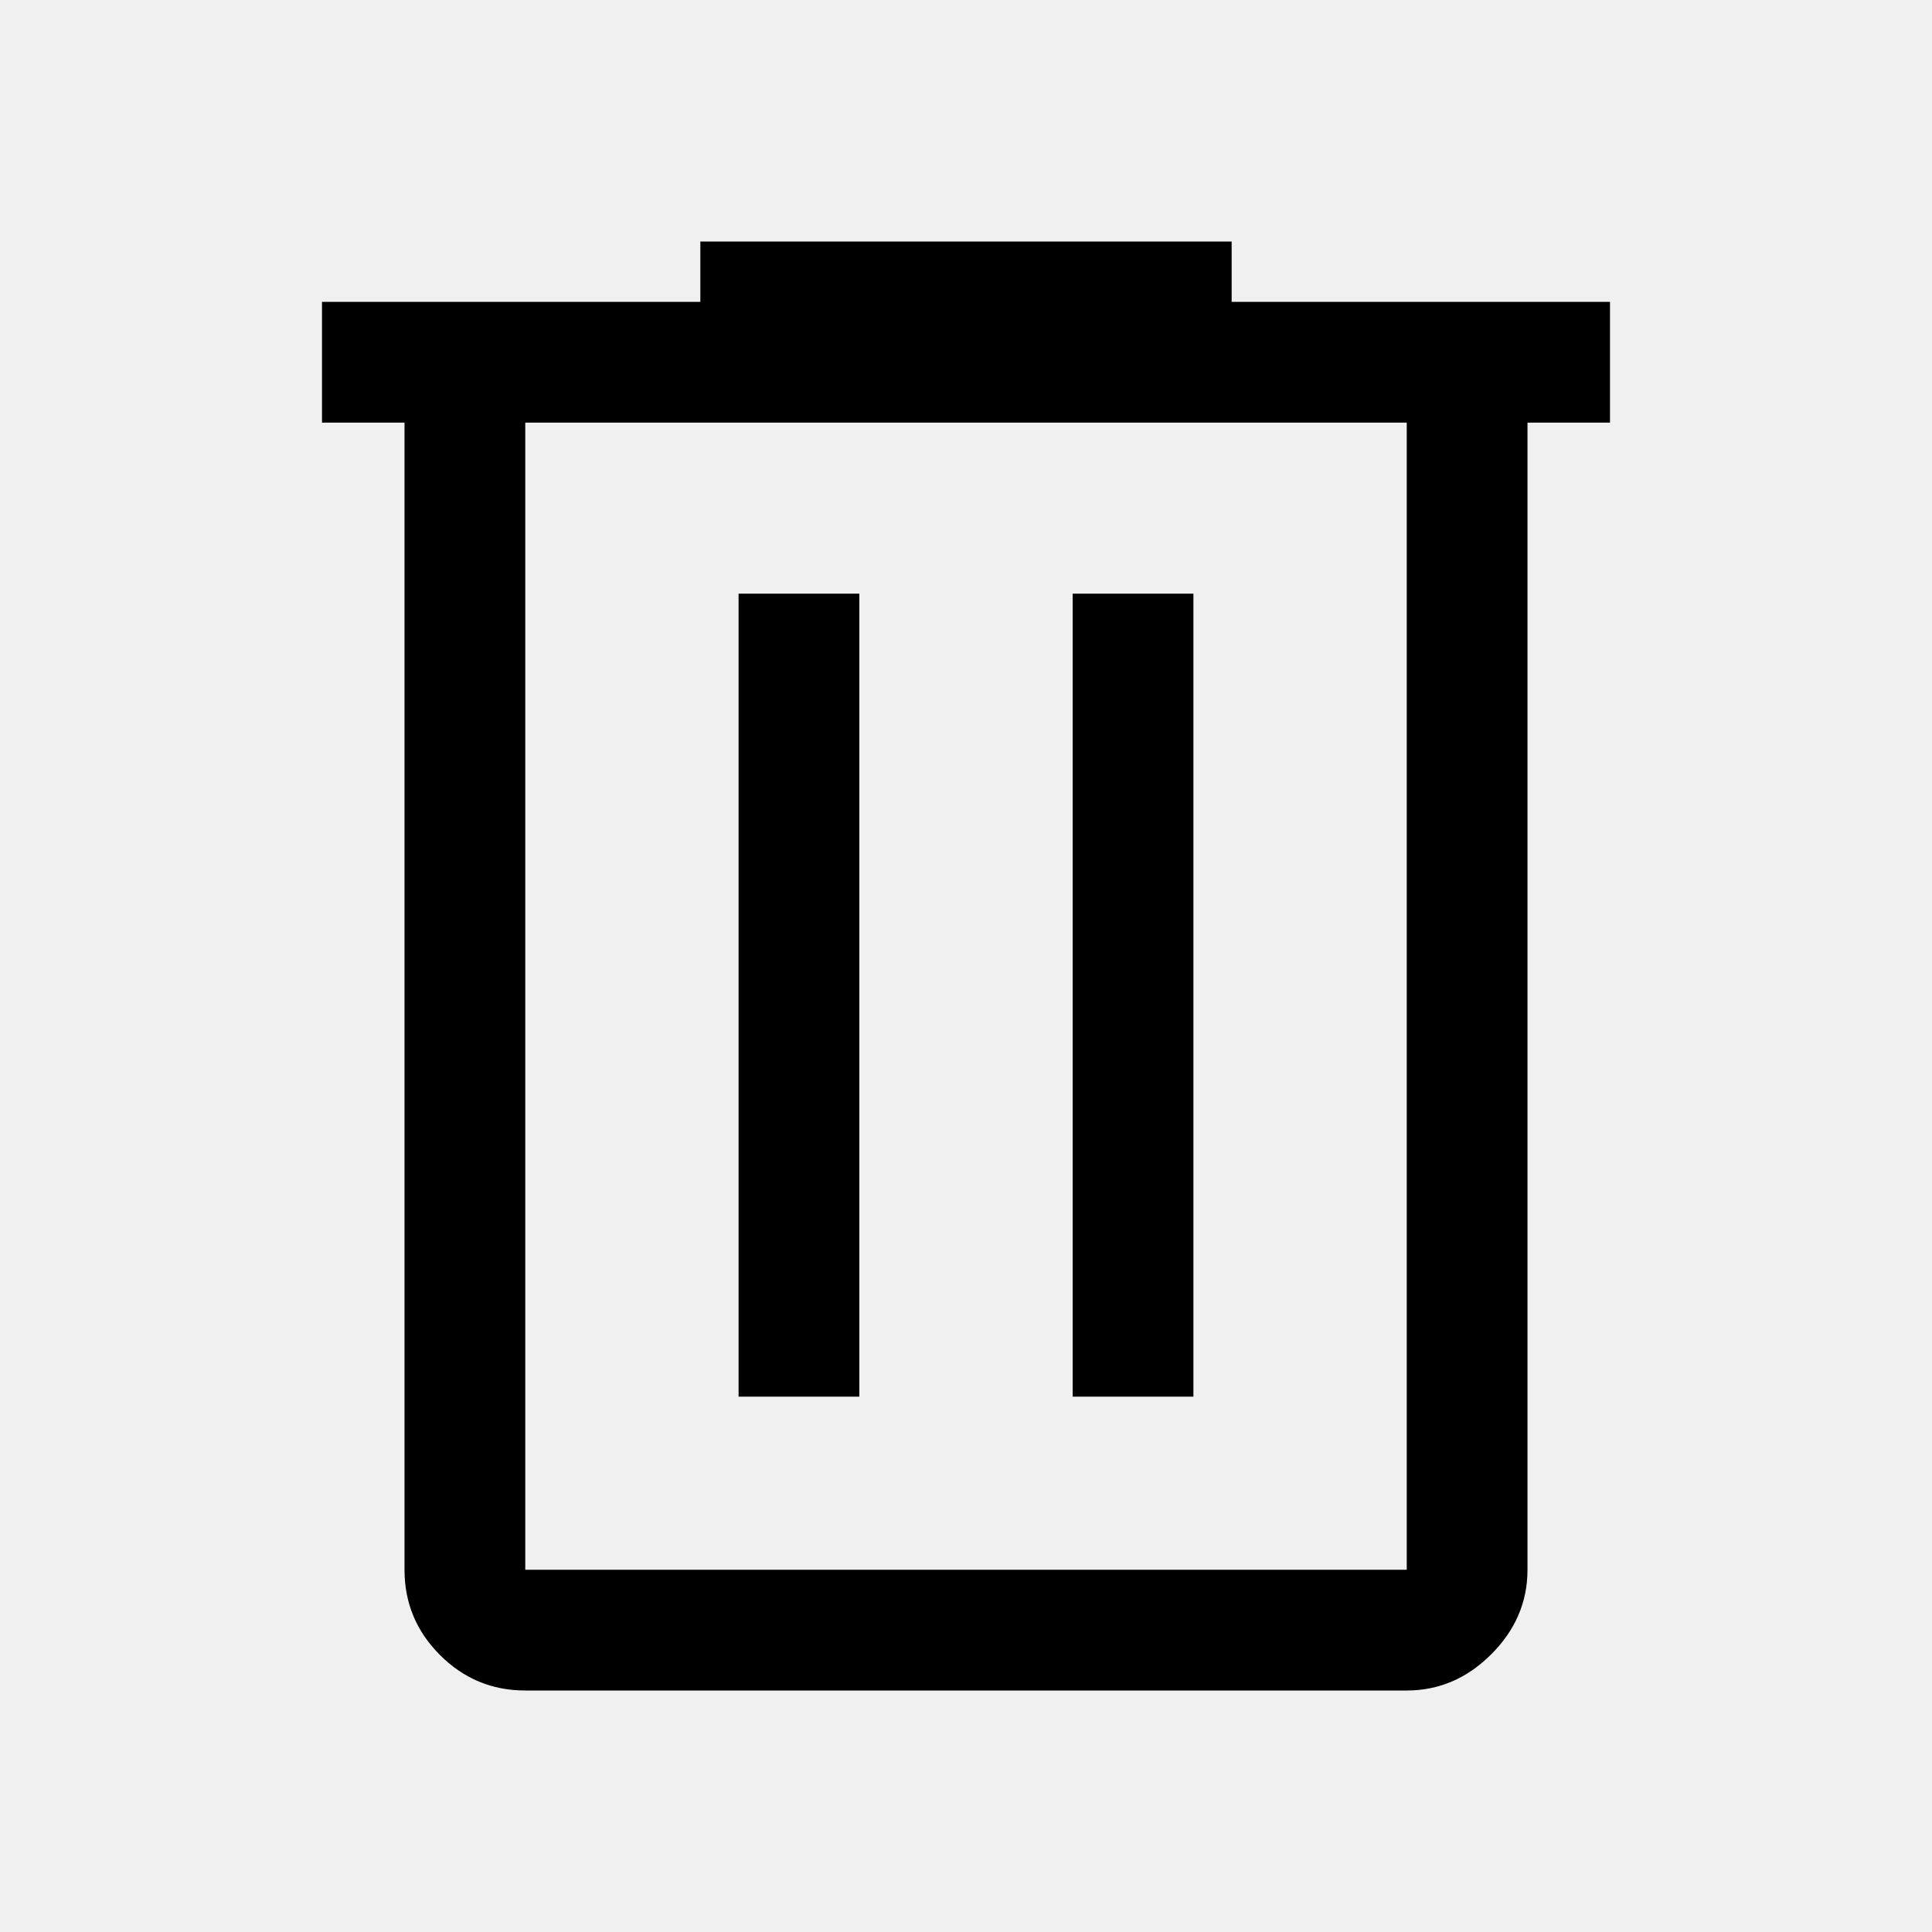
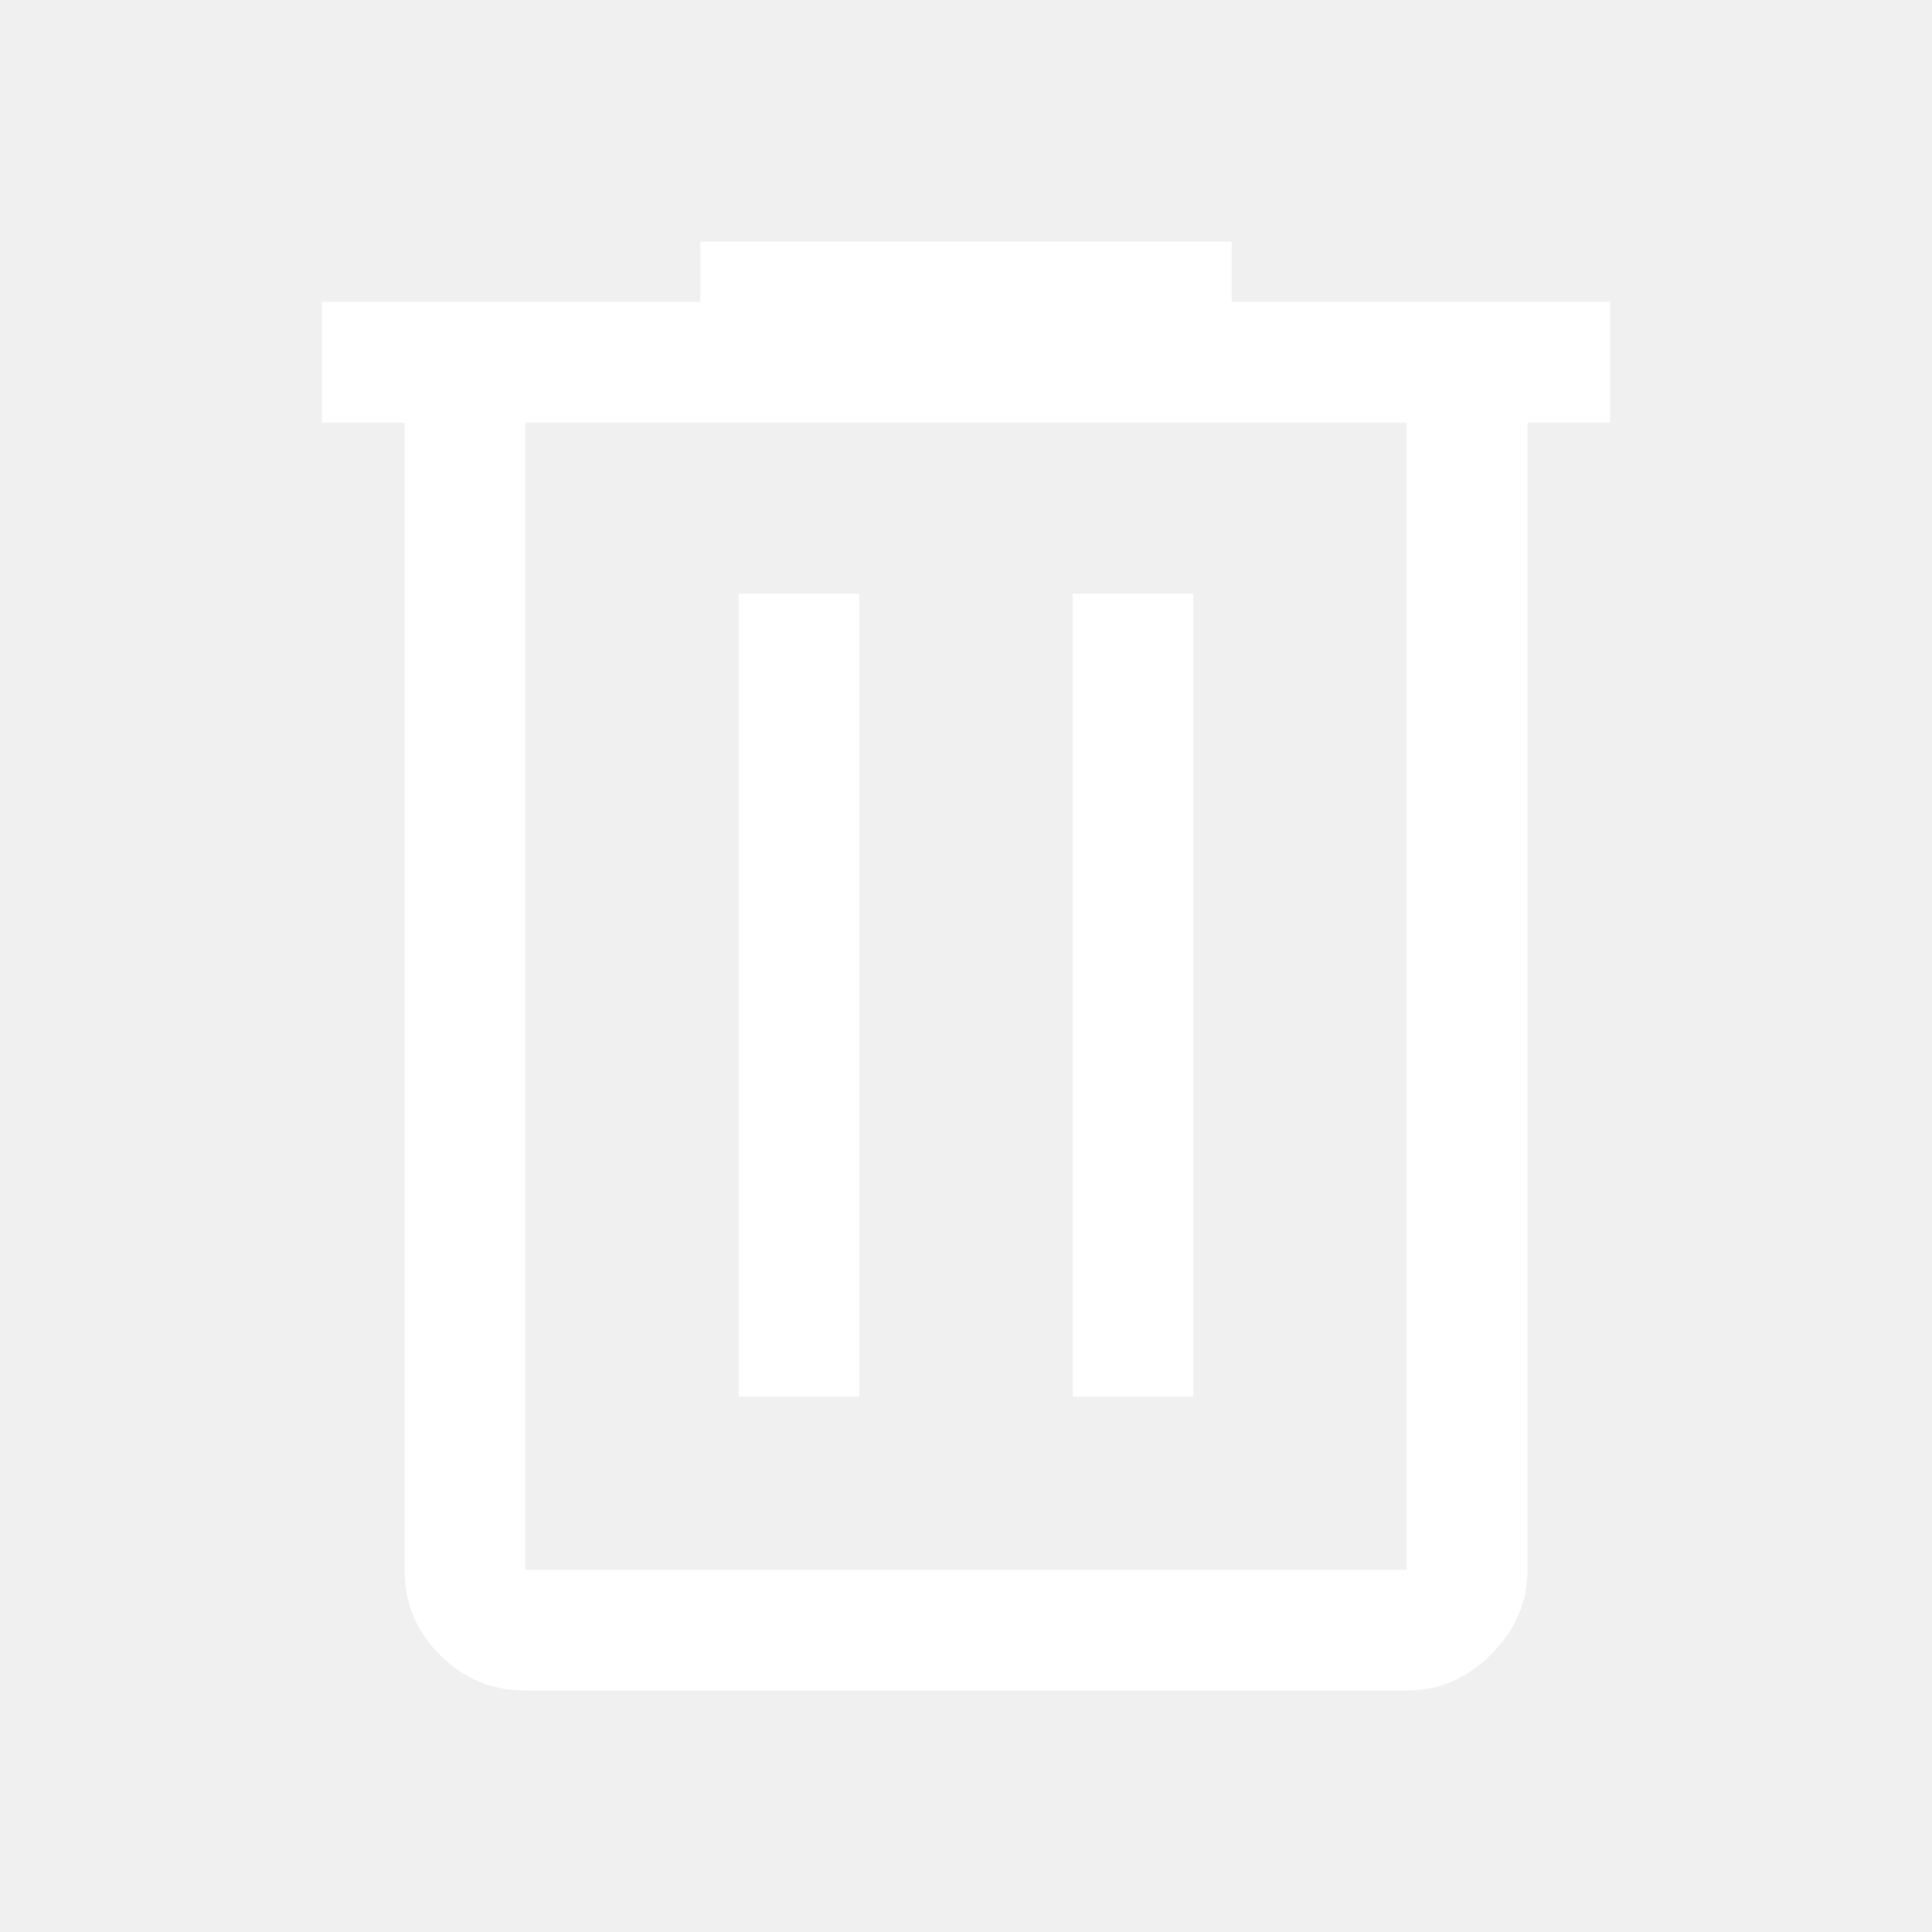
- <svg xmlns="http://www.w3.org/2000/svg" height="30" viewBox="0 -960 960 960" width="30">
+ <svg xmlns="http://www.w3.org/2000/svg" fill="white" height="30" viewBox="0 -960 960 960" width="30">
  <path d="M261-120q-24.75 0-42.375-17.625T201-180v-570h-41v-60h188v-30h264v30h188v60h-41v570q0 24-18 42t-42 18H261Zm438-630H261v570h438v-570ZM367-266h60v-399h-60v399Zm166 0h60v-399h-60v399ZM261-750v570-570Z" />
</svg>
